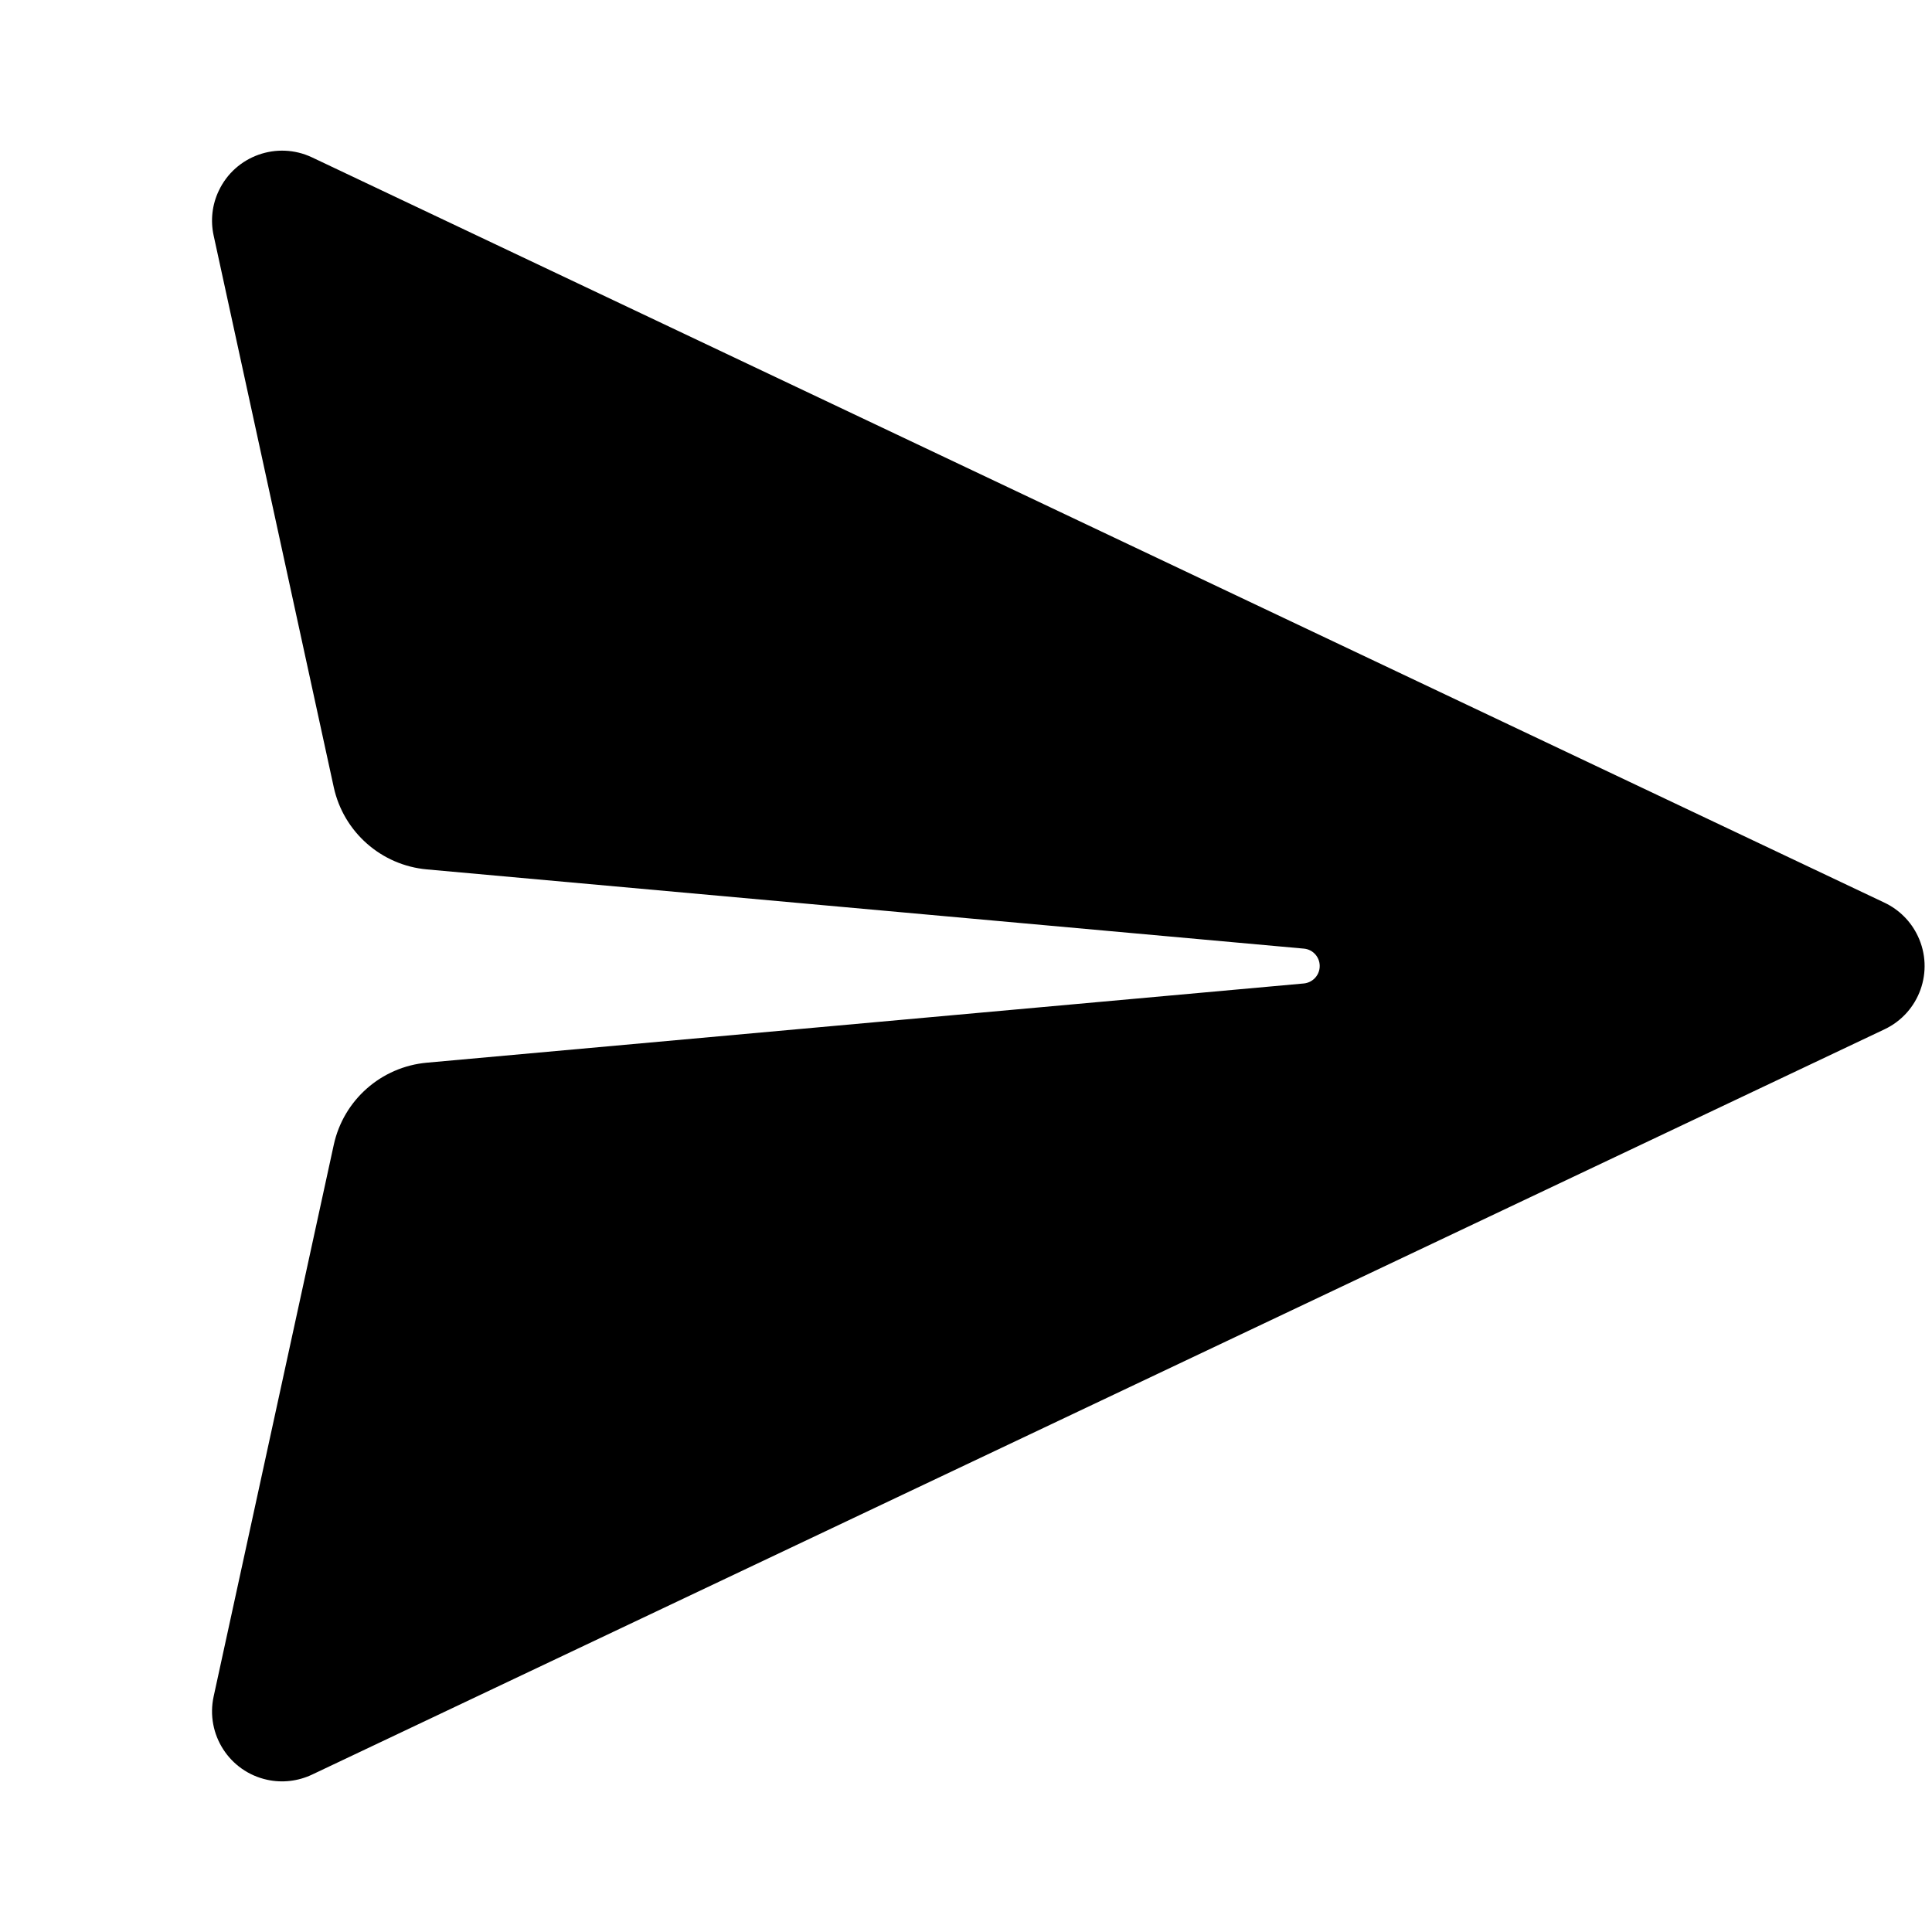
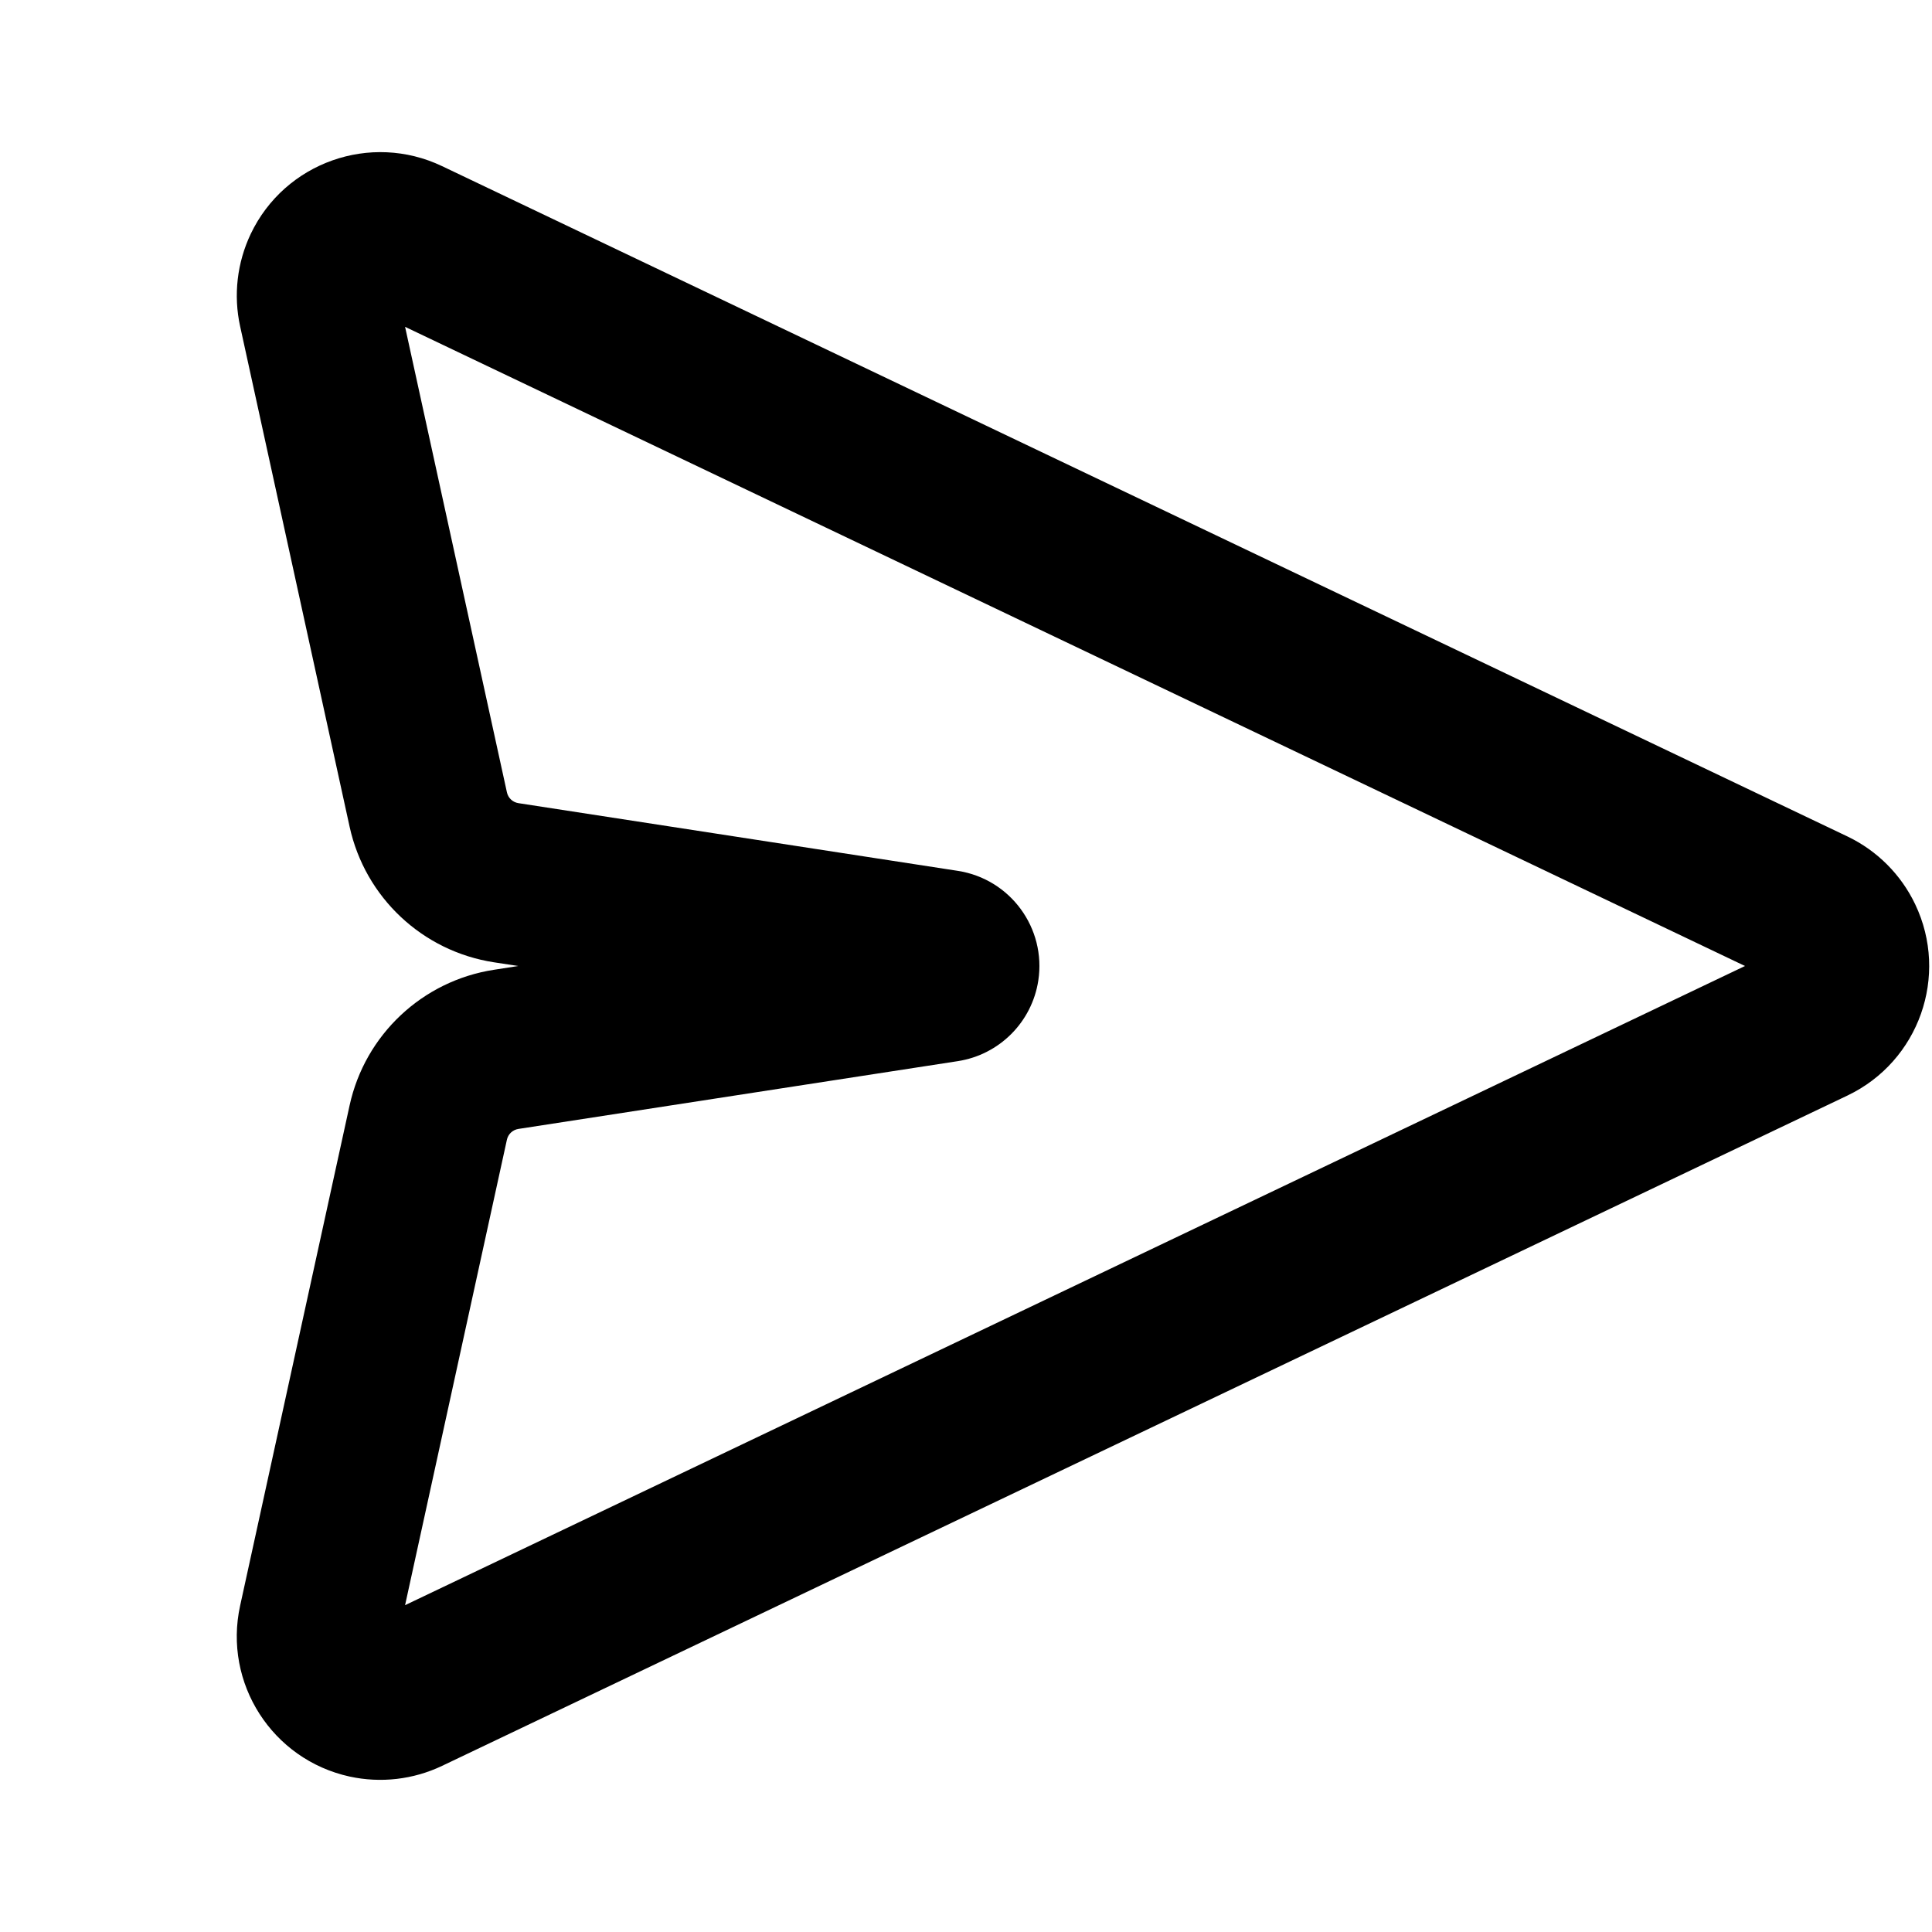
<svg xmlns="http://www.w3.org/2000/svg" width="24" height="24" viewBox="0 0 24 24">
-   <path fill-rule="nonzero" d="M2.654,2.926 L4.146,9.779 C4.267,10.335 4.736,10.749 5.303,10.8 L16.196,11.784 C16.316,11.794 16.404,11.9 16.393,12.02 C16.384,12.124 16.301,12.207 16.196,12.217 L5.303,13.201 C4.736,13.252 4.267,13.665 4.146,14.222 L2.654,21.074 C2.552,21.543 2.849,22.007 3.319,22.109 C3.506,22.15 3.702,22.127 3.876,22.045 L23.411,12.786 C23.845,12.58 24.03,12.062 23.824,11.628 C23.738,11.446 23.592,11.3 23.411,11.214 L3.876,1.955 C3.442,1.75 2.923,1.935 2.718,2.369 C2.635,2.542 2.613,2.738 2.654,2.926 Z" />
+   <path fill-rule="nonzero" d="M6.438,12 L6.136,11.954 C5.248,11.817 4.535,11.148 4.343,10.27 L2.983,4.054 C2.898,3.667 2.945,3.263 3.115,2.905 C3.539,2.017 4.603,1.64 5.492,2.064 L22.95,10.391 C23.318,10.567 23.615,10.864 23.791,11.233 C24.215,12.121 23.838,13.185 22.95,13.609 L5.492,21.936 C5.134,22.107 4.73,22.153 4.343,22.069 C3.381,21.858 2.772,20.908 2.983,19.946 L4.343,13.731 C4.535,12.853 5.248,12.184 6.136,12.047 L6.438,12 Z M5.032,4.06 L6.297,9.842 C6.312,9.913 6.369,9.966 6.44,9.977 L11.898,10.818 C12.551,10.919 12.998,11.53 12.898,12.182 C12.818,12.698 12.414,13.102 11.898,13.182 L6.44,14.024 C6.369,14.035 6.312,14.088 6.297,14.158 L5.032,19.94 L21.677,12 L5.032,4.06 Z" />
</svg>
